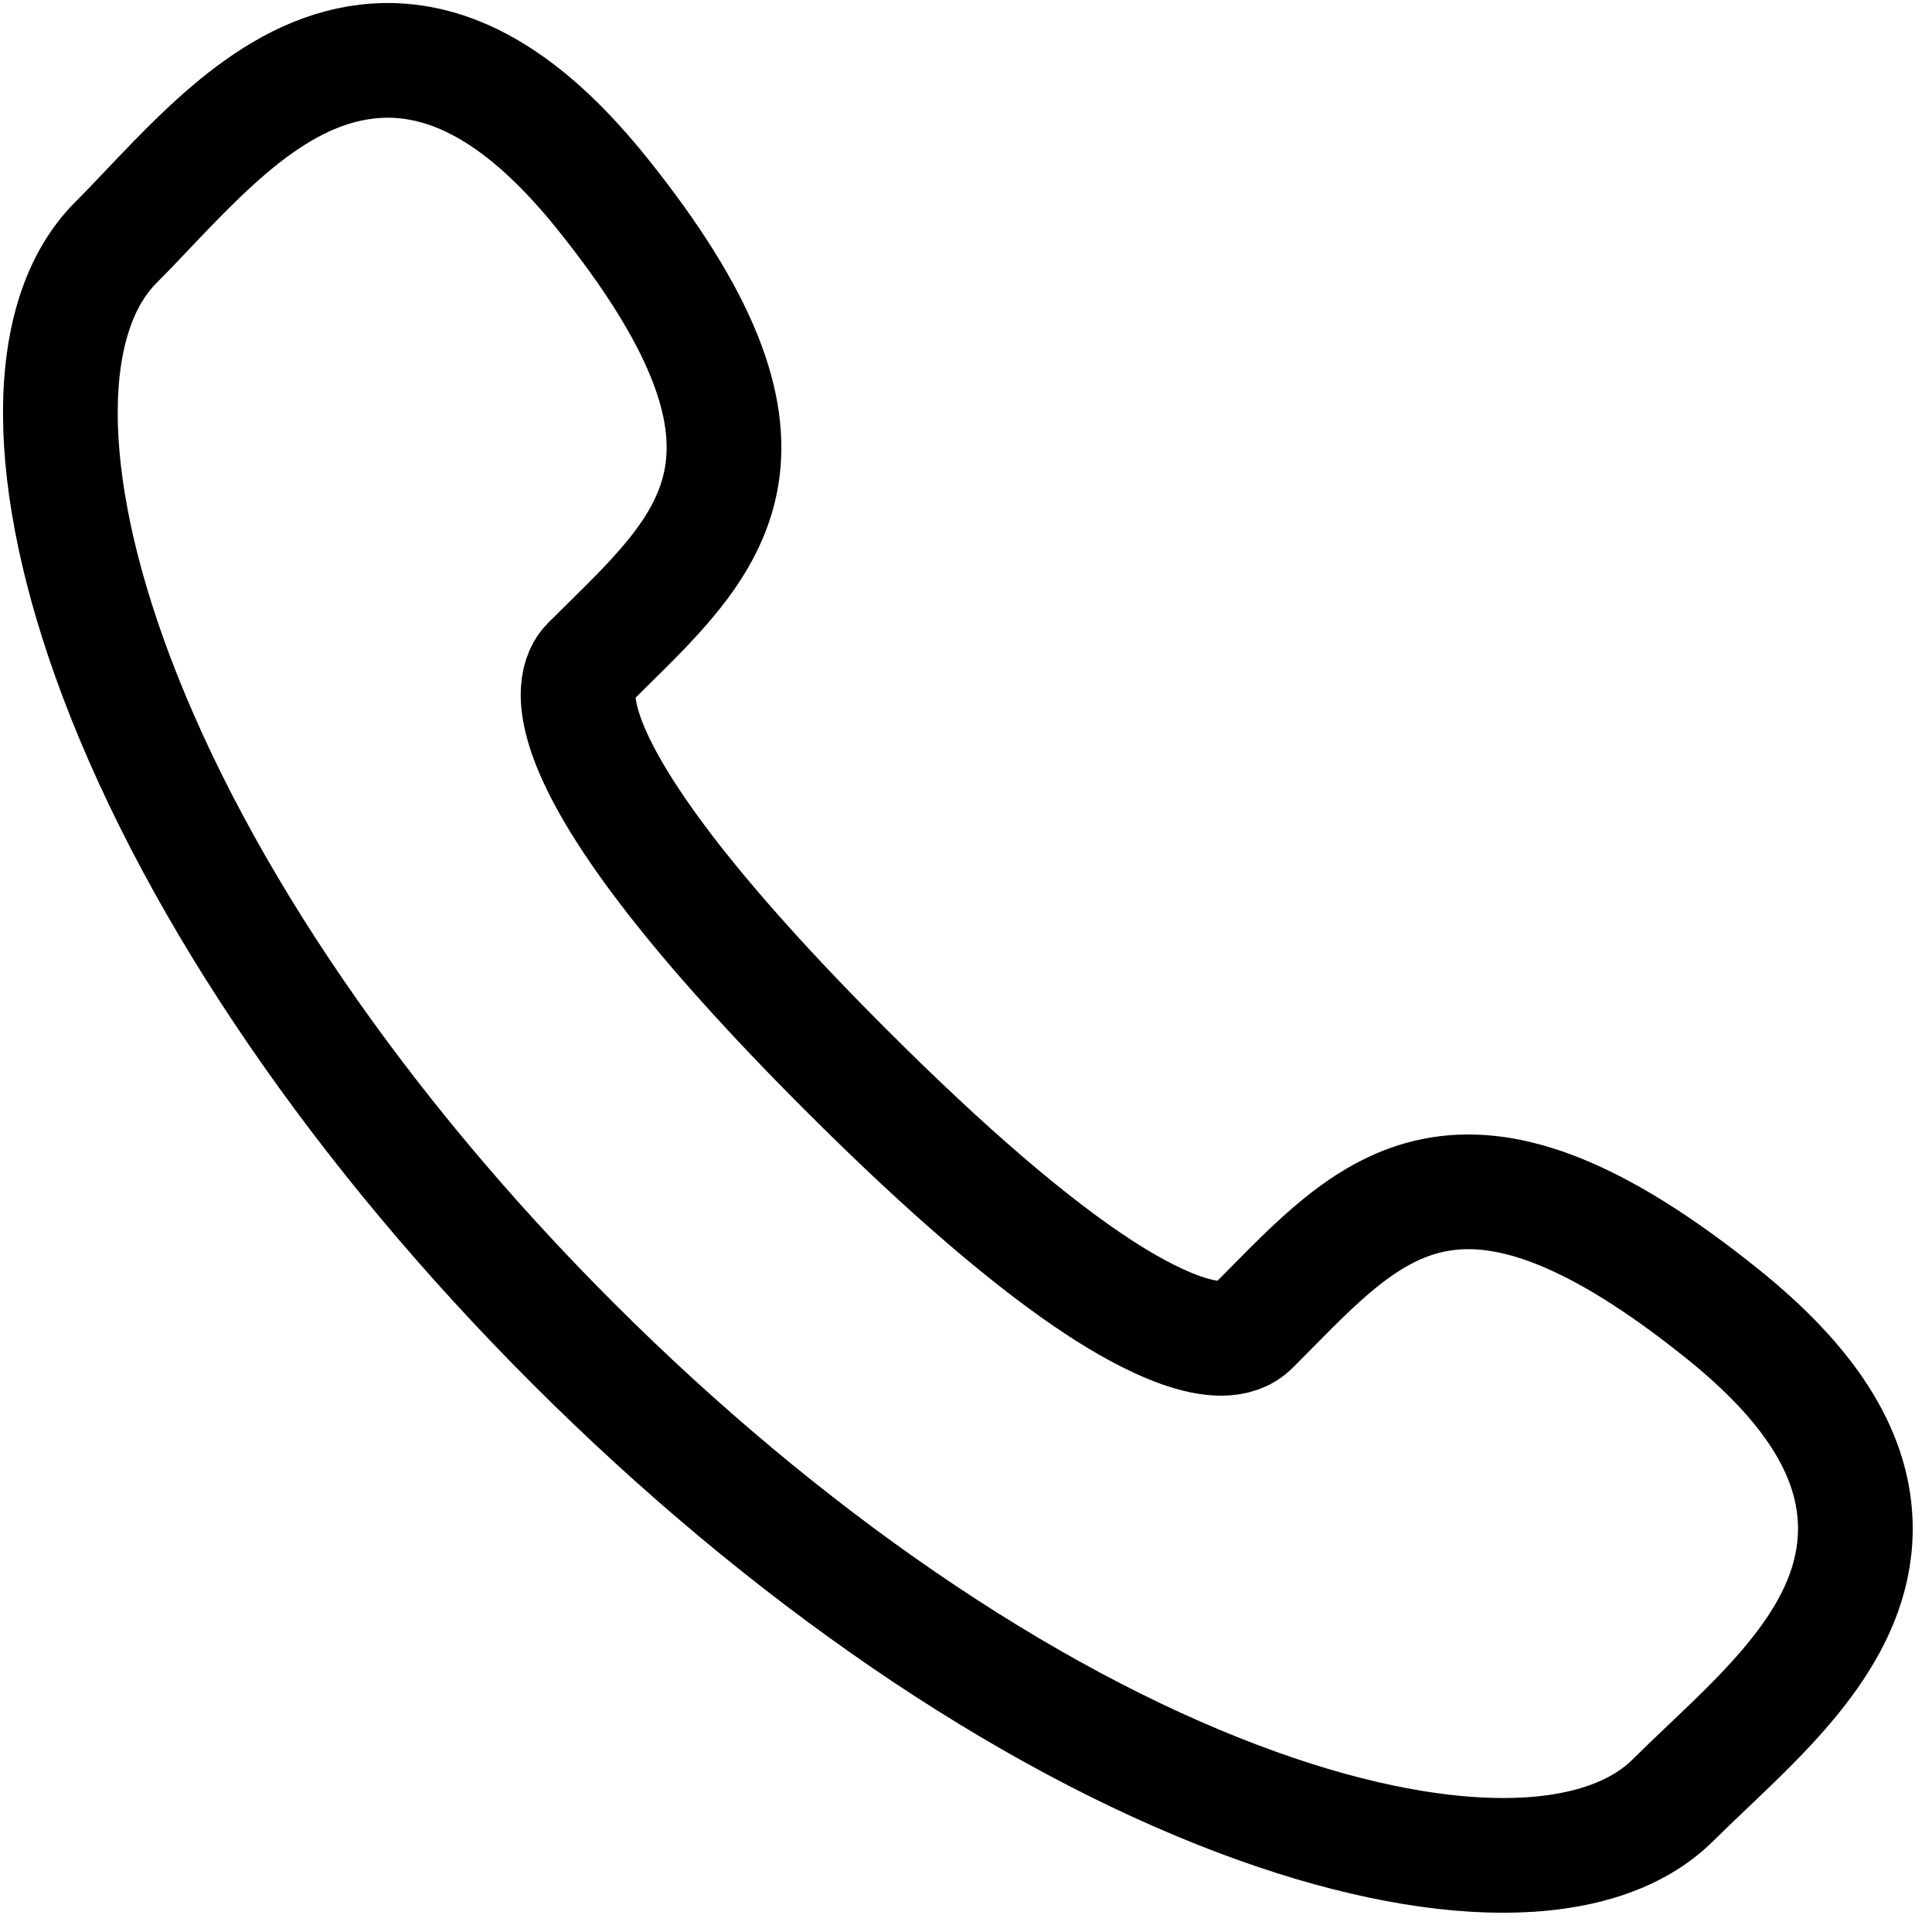
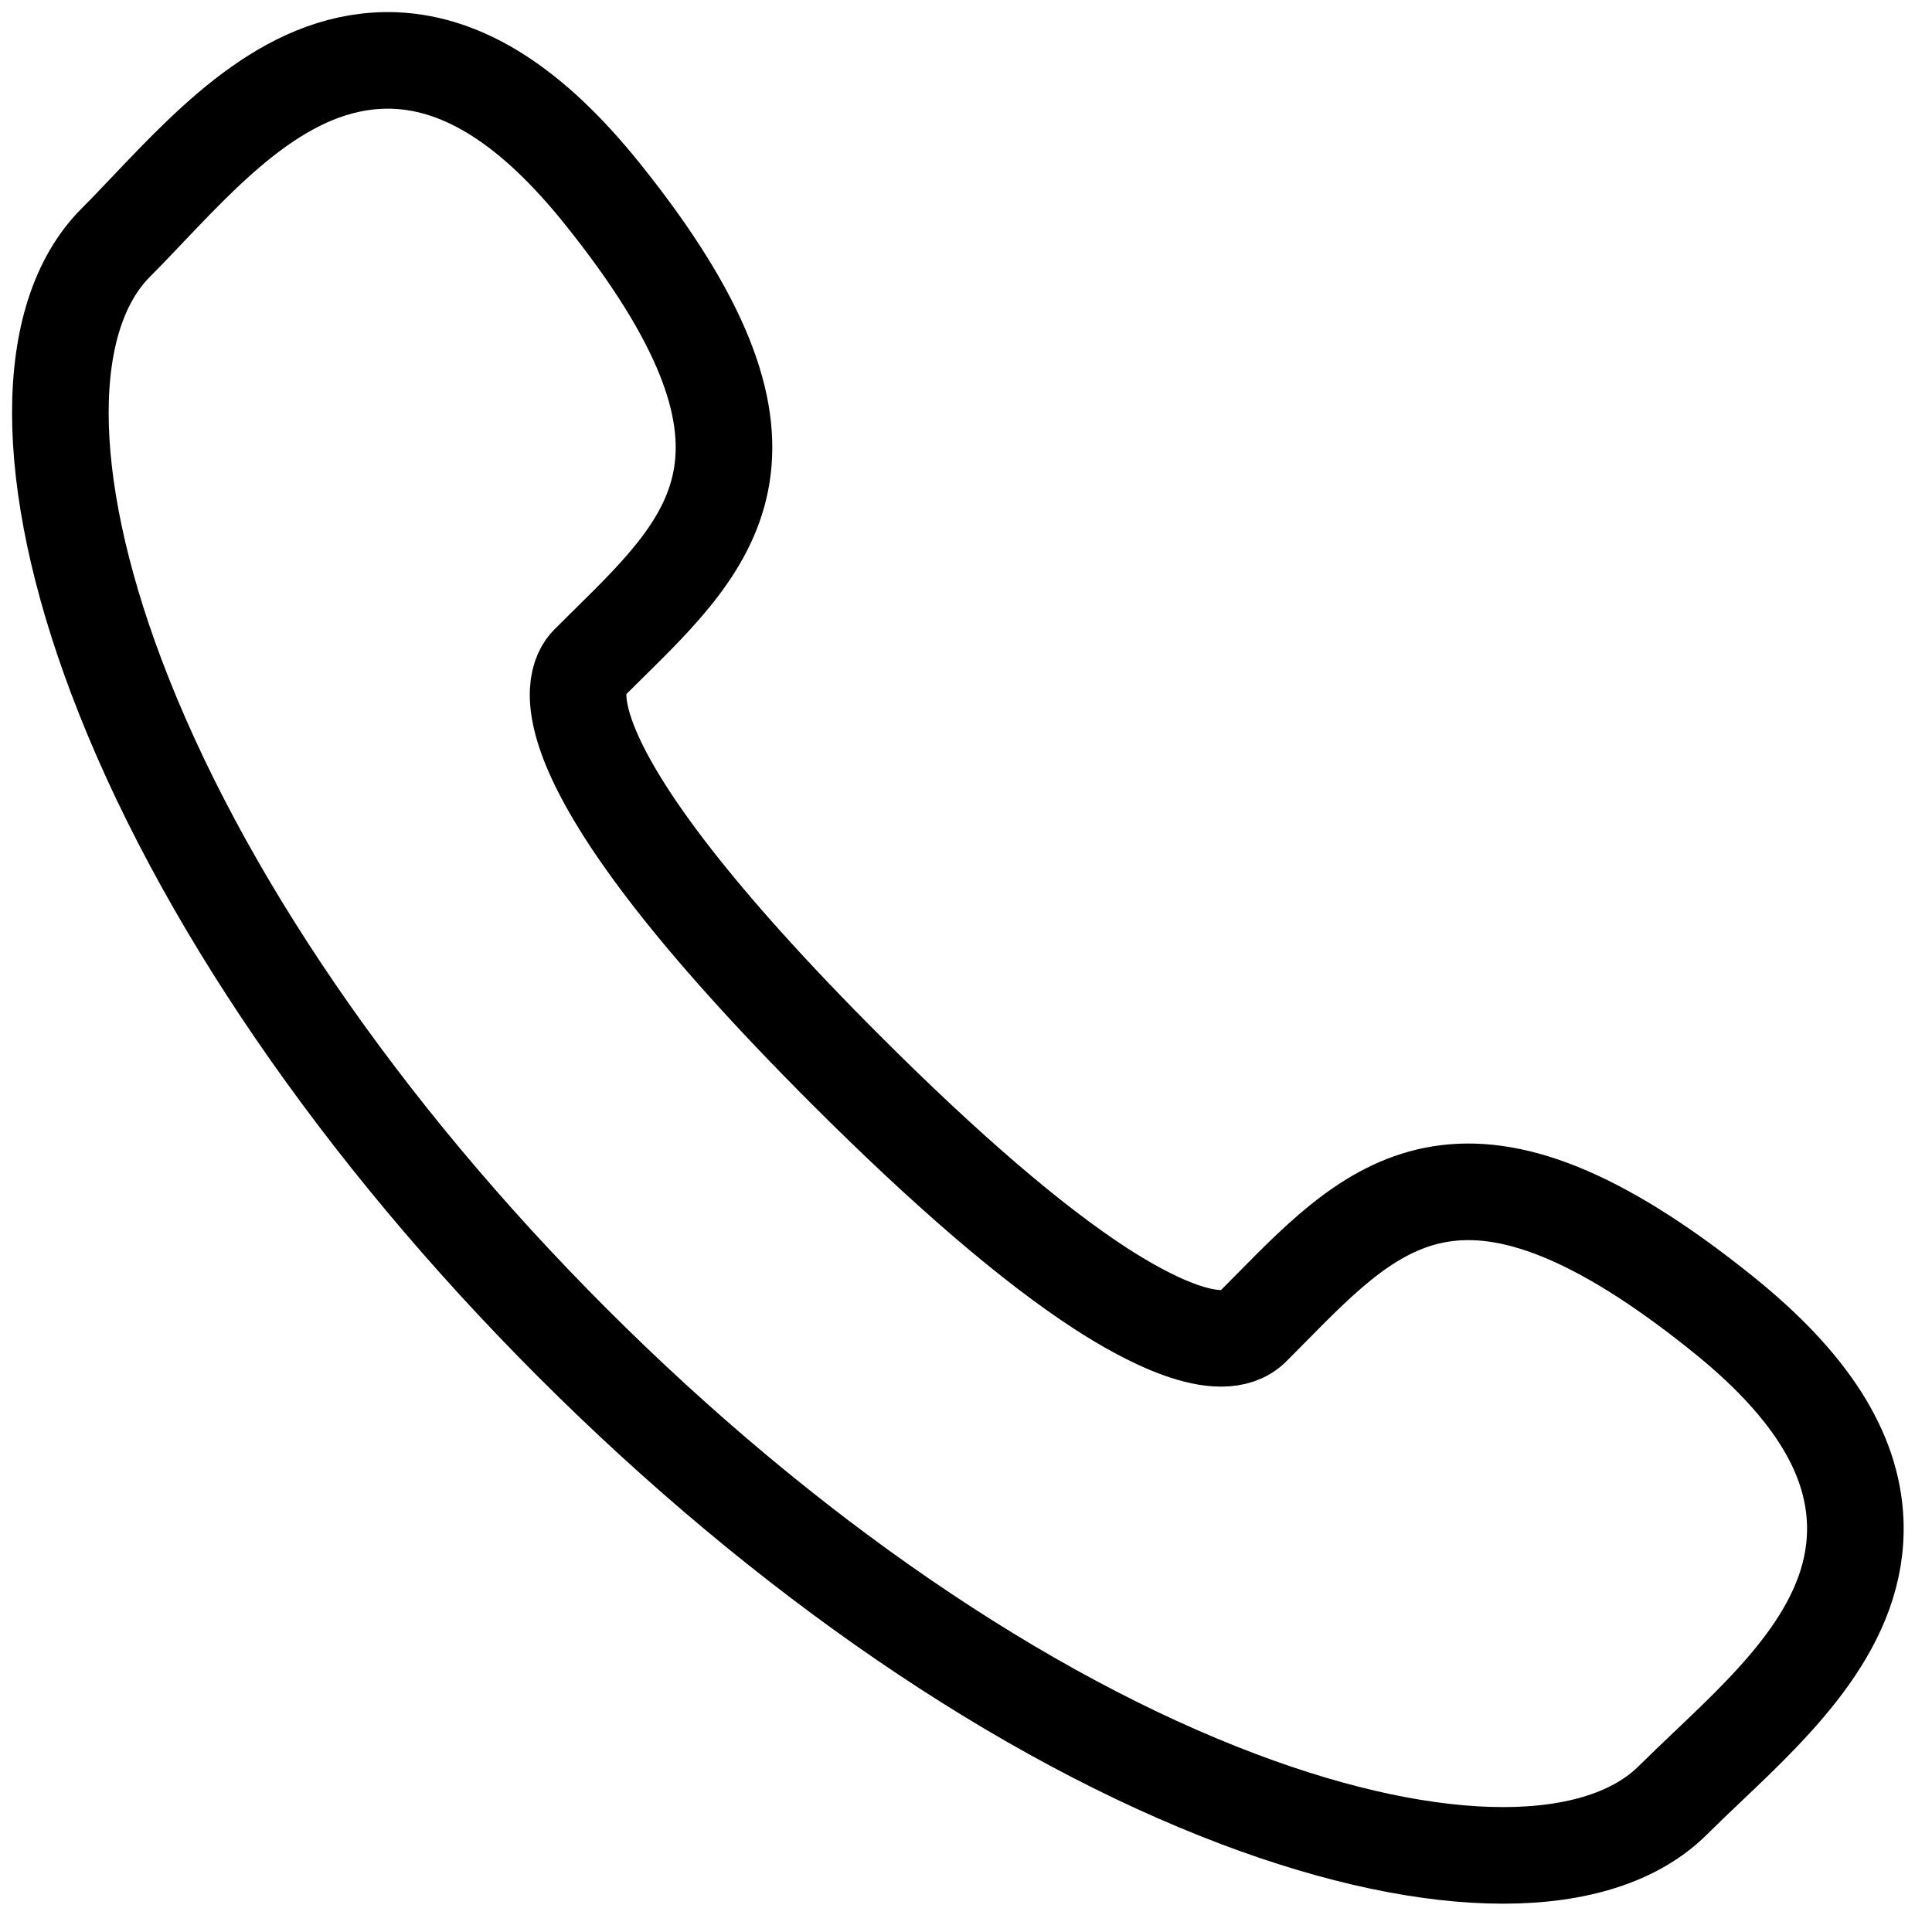
<svg xmlns="http://www.w3.org/2000/svg" viewBox="-1 -1 32 32">
-   <path d="M23.895,29.731c-1.237,0-2.731-0.31-4.374-0.93     c-3.602-1.358-7.521-4.042-11.035-7.556     c-3.515-3.515-6.199-7.435-7.558-11.037     C-0.307,6.933-0.31,4.245,0.921,3.015     c0.177-0.177,0.357-0.367,0.543-0.563     c1.123-1.181,2.392-2.51,4.074-2.45     C6.697,0.05,7.82,0.77,8.97,2.201     c3.398,4.226,1.866,5.732,0.093,7.478     l-0.313,0.31     c-0.29,0.29-0.838,1.633,4.26,6.731     c1.664,1.664,3.083,2.882,4.217,3.619     c0.714,0.464,1.991,1.166,2.515,0.642     l0.315-0.318     c1.744-1.769,3.25-3.296,7.473,0.099     c1.431,1.15,2.15,2.272,2.198,3.433     c0.069,1.681-1.27,2.953-2.452,4.075     c-0.195,0.186-0.385,0.366-0.562,0.542     C26.103,29.424,25.126,29.731,23.895,29.731z" fill="none" stroke="currentColor" stroke-width="1.9" stroke-linecap="round" stroke-linejoin="round" />
+   <path d="M23.895,29.731c-1.237,0-2.731-0.31-4.374-0.93     c-3.602-1.358-7.521-4.042-11.035-7.556     c-3.515-3.515-6.199-7.435-7.558-11.037     C-0.307,6.933-0.31,4.245,0.921,3.015     c0.177-0.177,0.357-0.367,0.543-0.563     c1.123-1.181,2.392-2.51,4.074-2.45     C6.697,0.05,7.82,0.77,8.97,2.201     c3.398,4.226,1.866,5.732,0.093,7.478     l-0.313,0.31     c-0.29,0.29-0.838,1.633,4.26,6.731     c1.664,1.664,3.083,2.882,4.217,3.619     c0.714,0.464,1.991,1.166,2.515,0.642     l0.315-0.318     c1.744-1.769,3.25-3.296,7.473,0.099     c1.431,1.15,2.15,2.272,2.198,3.433     c0.069,1.681-1.27,2.953-2.452,4.075     c-0.195,0.186-0.385,0.366-0.562,0.542     C26.103,29.424,25.126,29.731,23.895,29.731z" fill="none" stroke="currentColor" stroke-width="1.6" stroke-linecap="round" stroke-linejoin="round" />
</svg>
